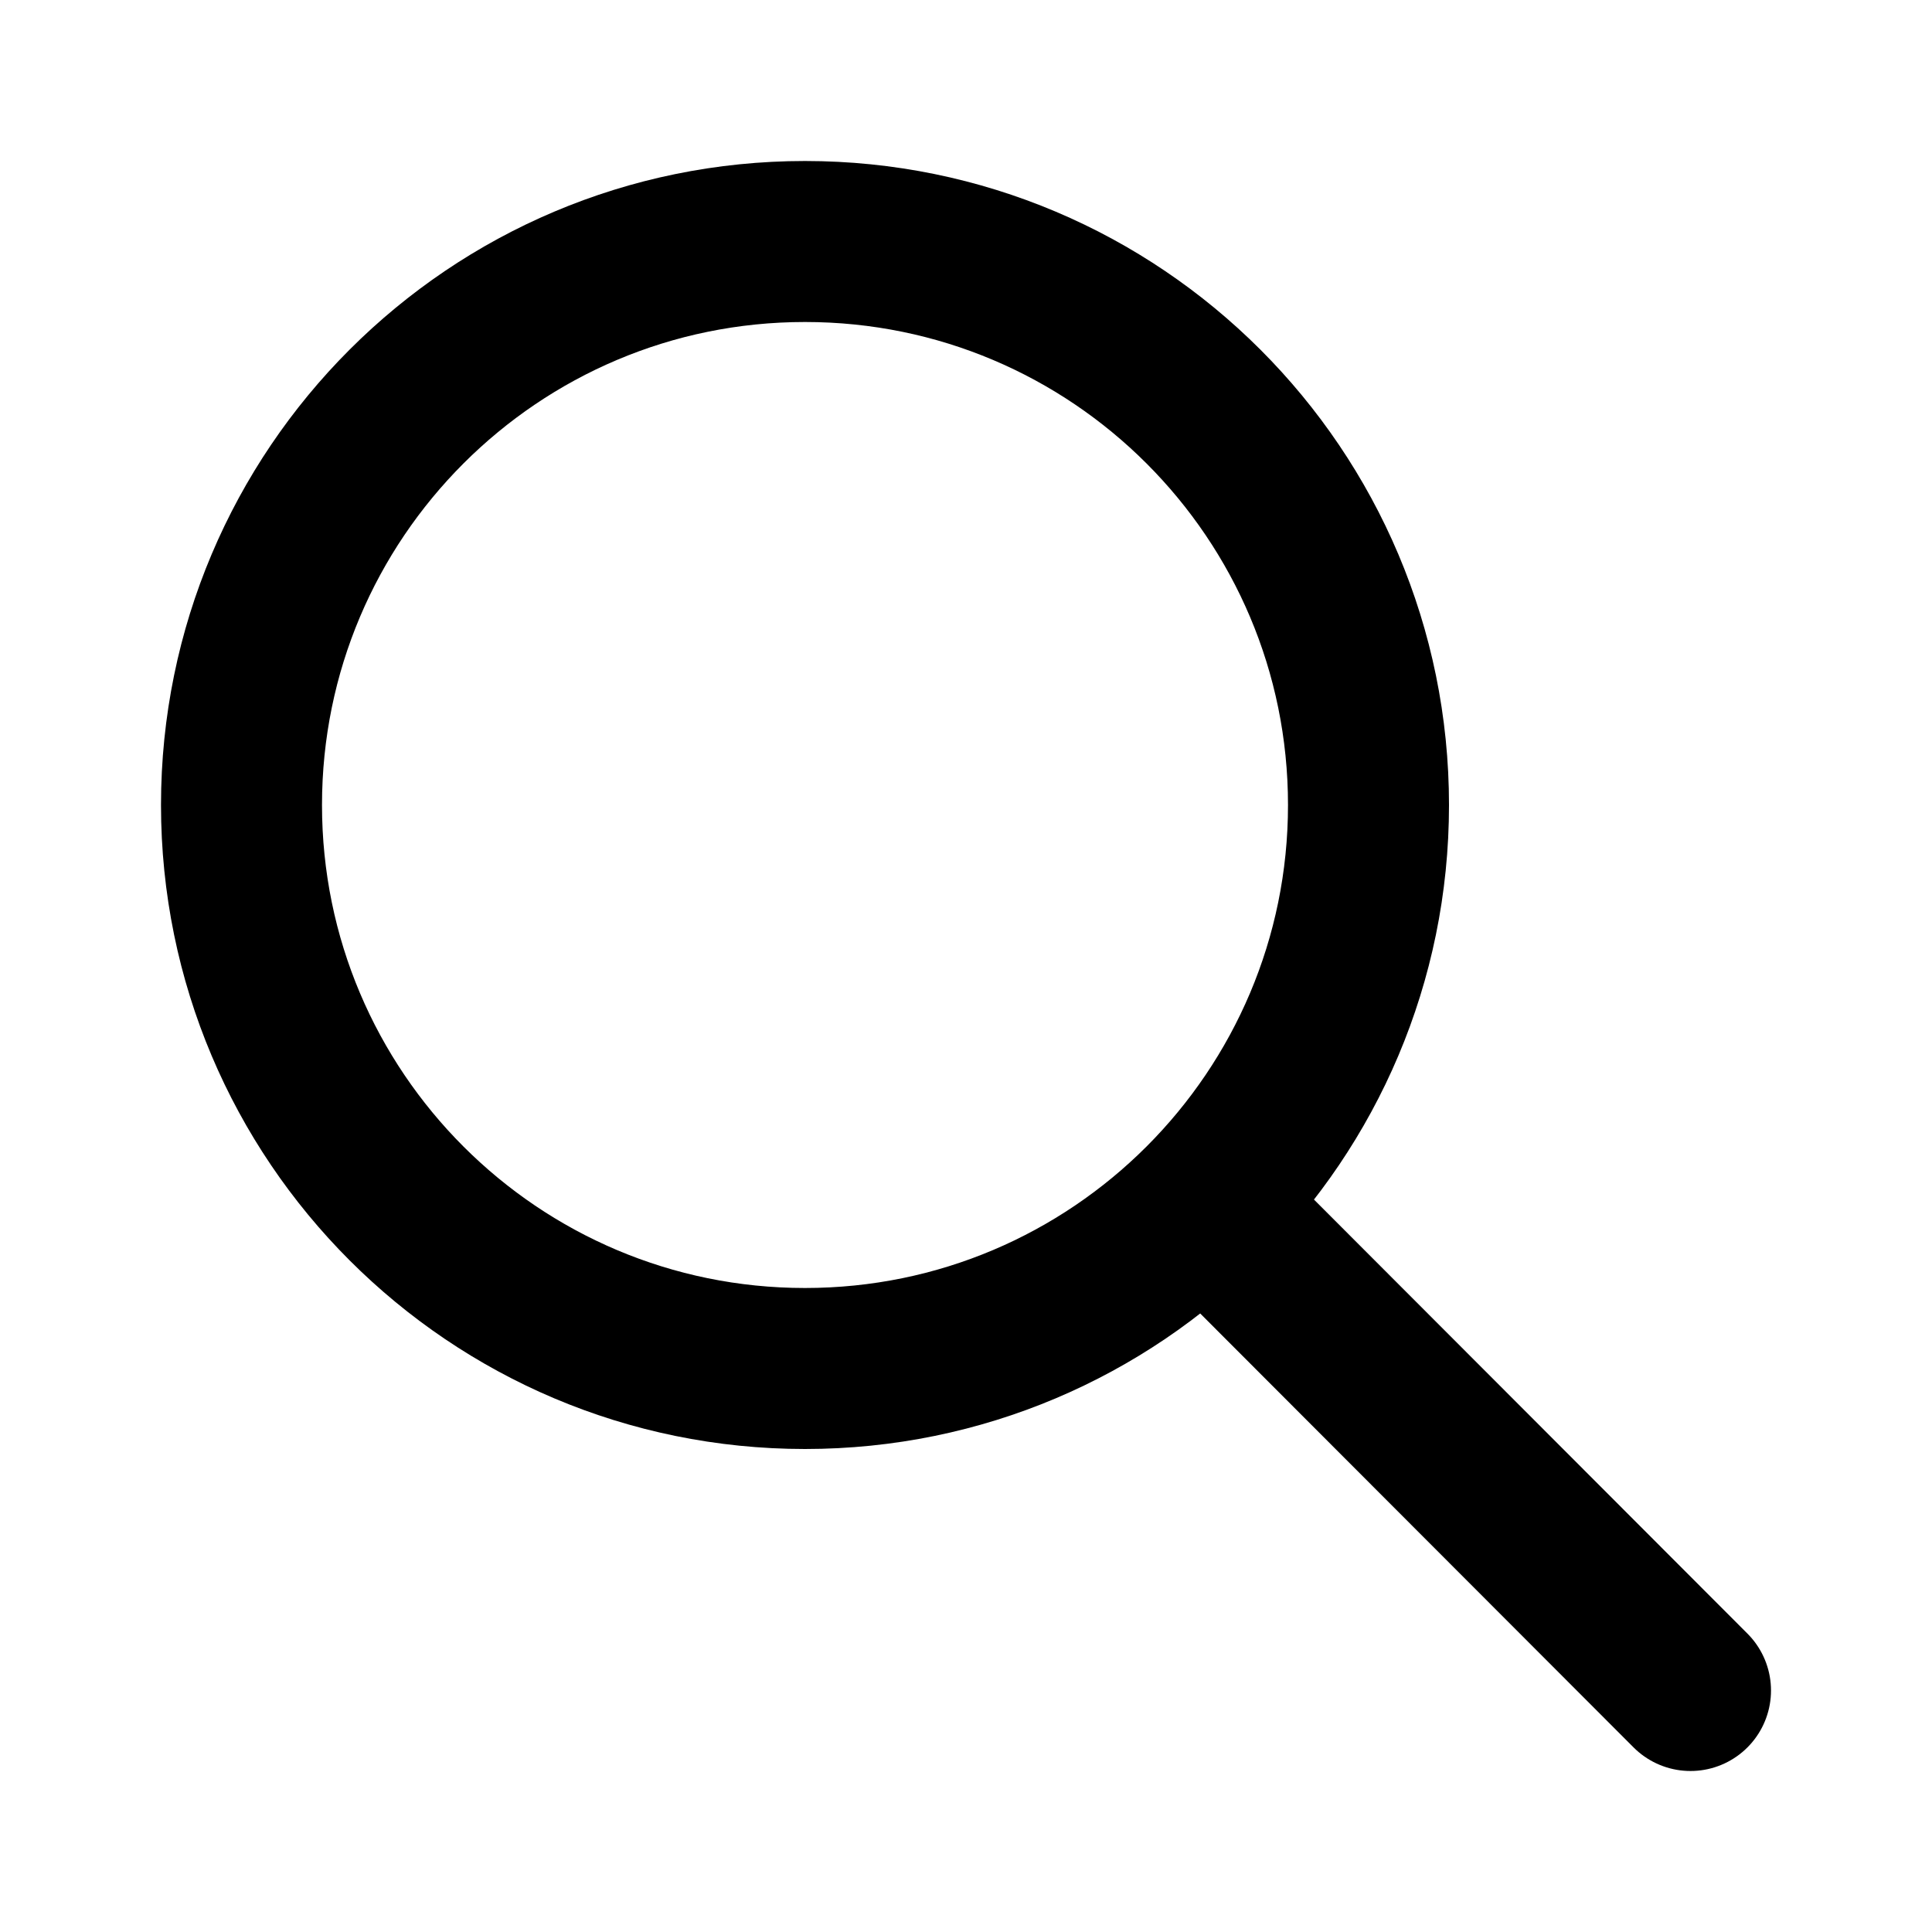
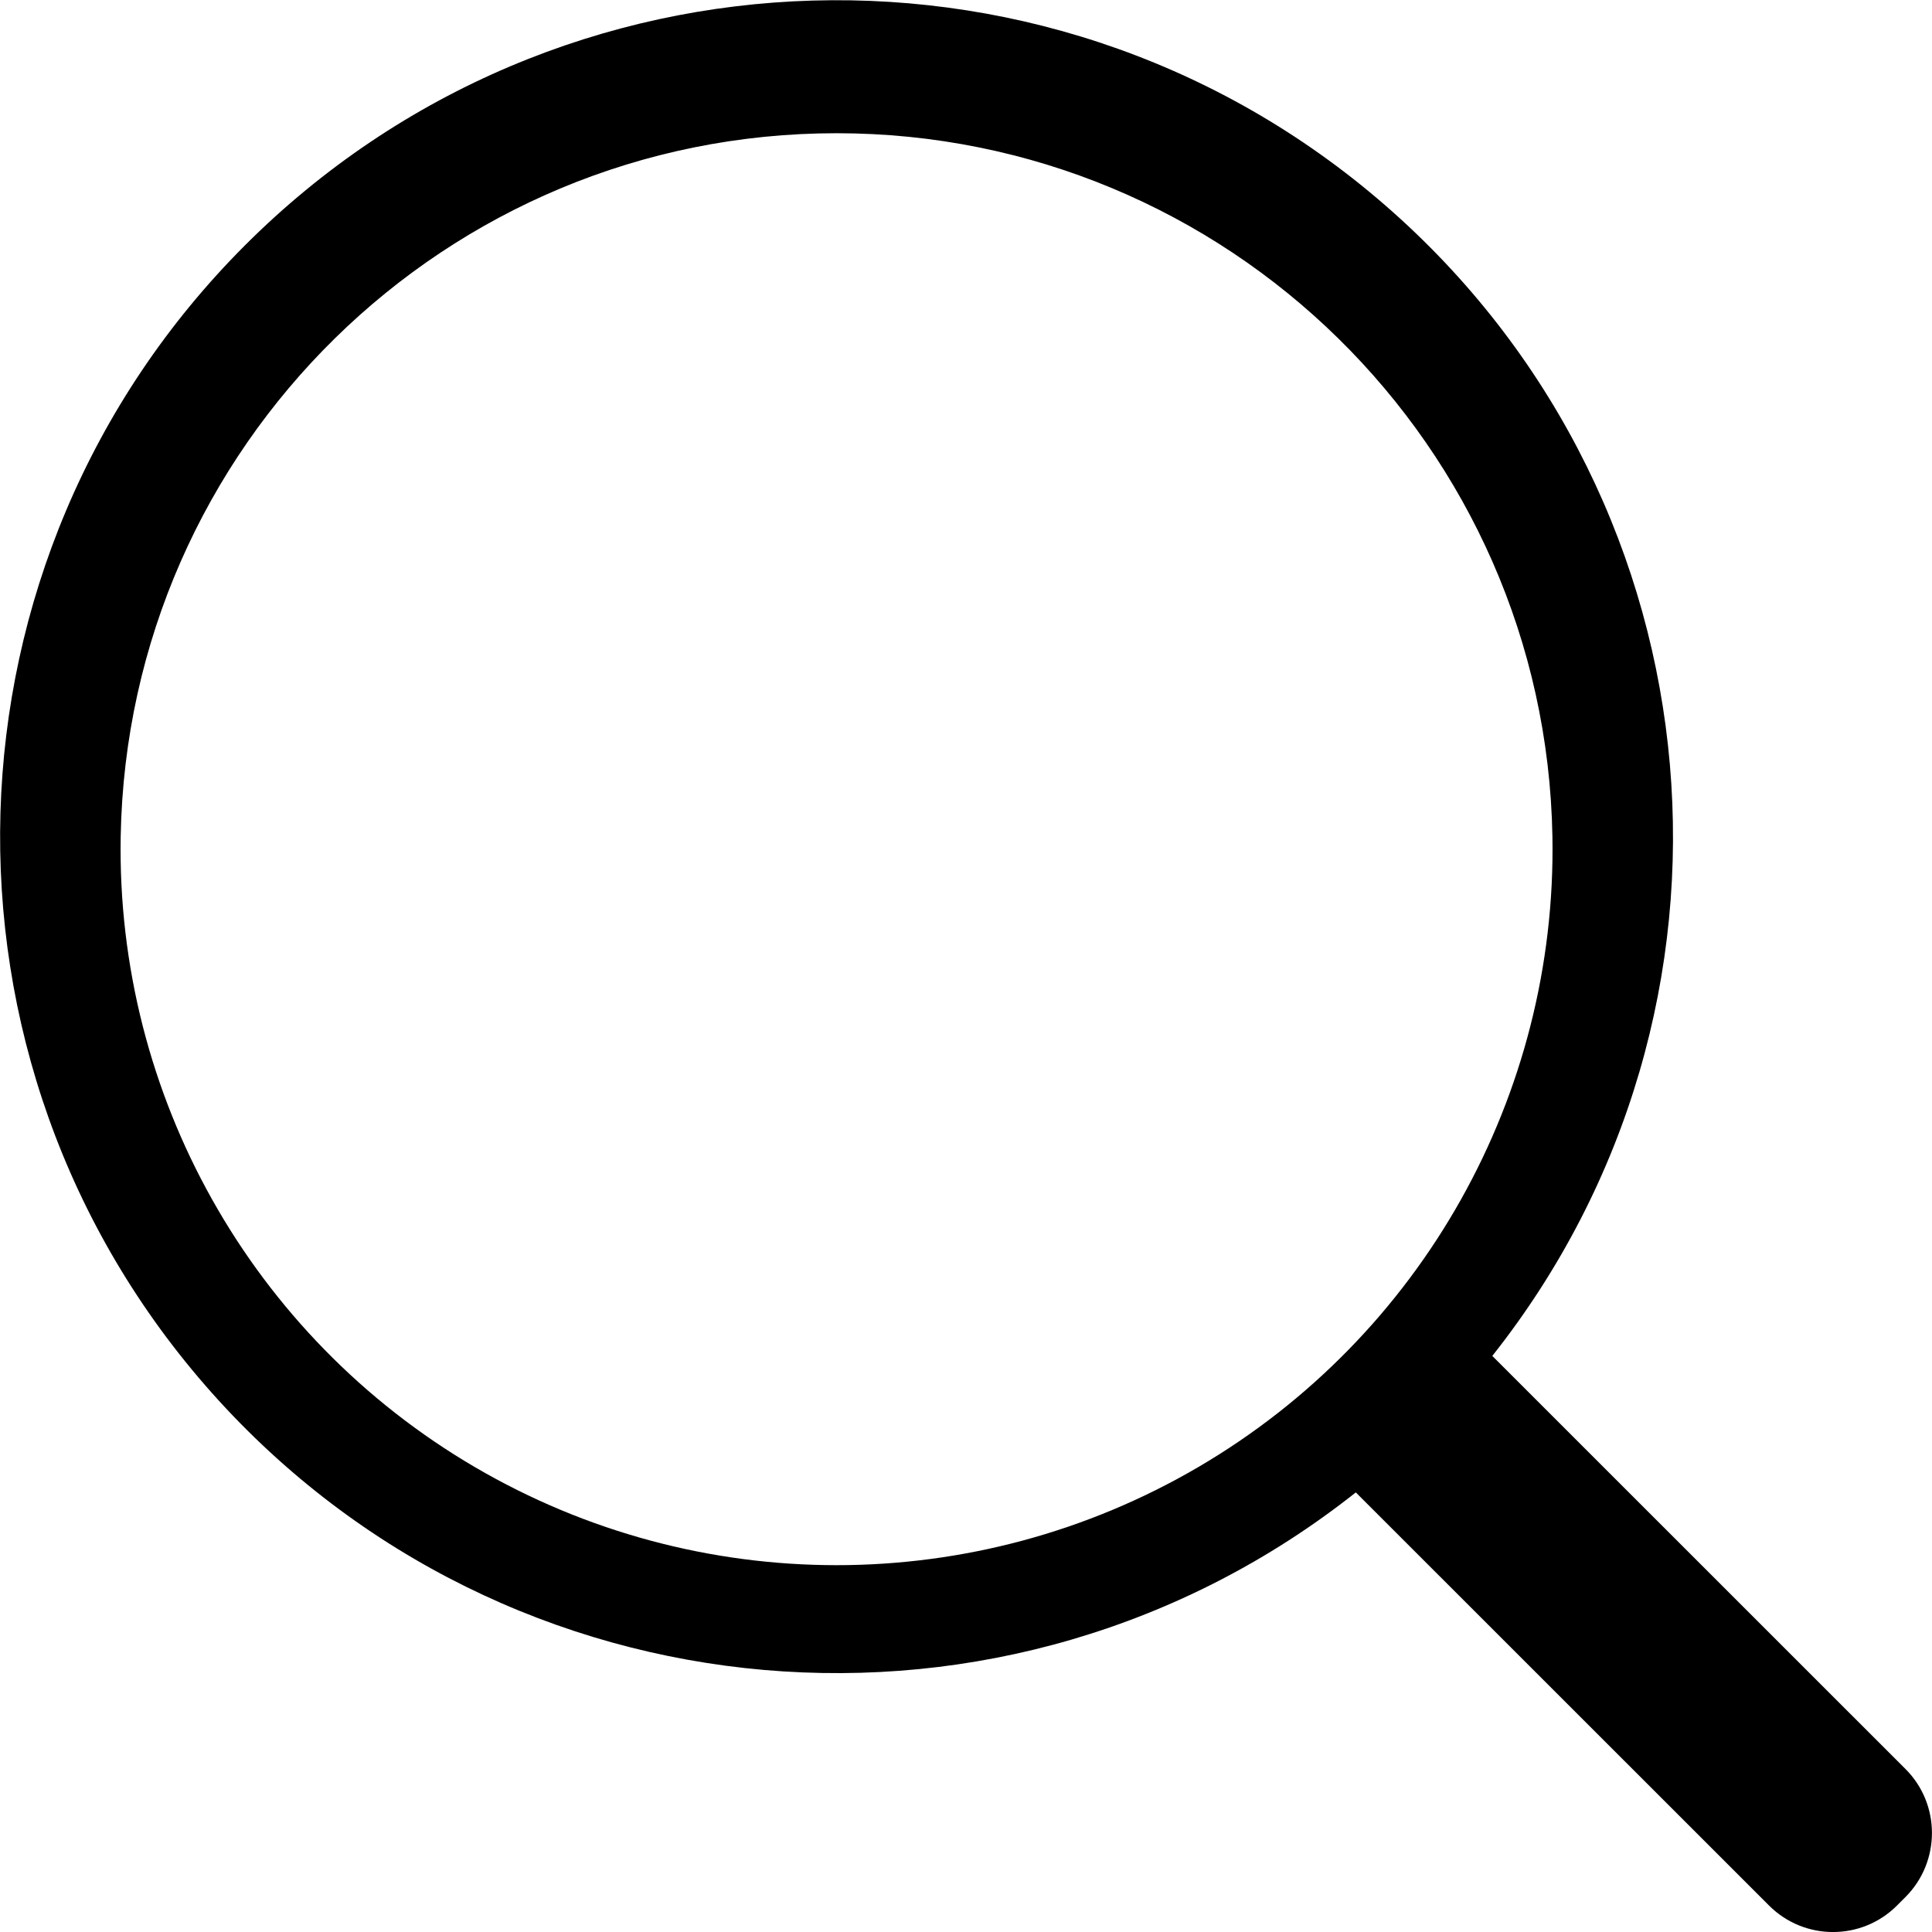
- <svg xmlns="http://www.w3.org/2000/svg" width="800px" height="800px" viewBox="0 0 24 24" fill="none">
-   <path d="M14.954 14.946L21 21M17 10C17 13.866 13.866 17 10 17C6.134 17 3 13.866 3 10C3 6.134 6.134 3 10 3C13.866 3 17 6.134 17 10Z" stroke="#000000" stroke-width="2" stroke-linecap="round" stroke-linejoin="round" />
+ <svg xmlns="http://www.w3.org/2000/svg" width="100%" height="100%" viewBox="0 0 17 17" fill="current">
+   <path fill-rule="evenodd" d="M13.66 7.36a6.3 6.3 0 1 1-12.598 0 6.3 6.3 0 0 1 12.598 0zm-1.73 5.772a7.36 7.36 0 1 1 1.201-1.201l3.636 3.635c.31.31.31.815 0 1.126l-.075.075a.796.796 0 0 1-1.126 0l-3.636-3.635z" clip-rule="evenodd" fill="currentColor" />
</svg>
